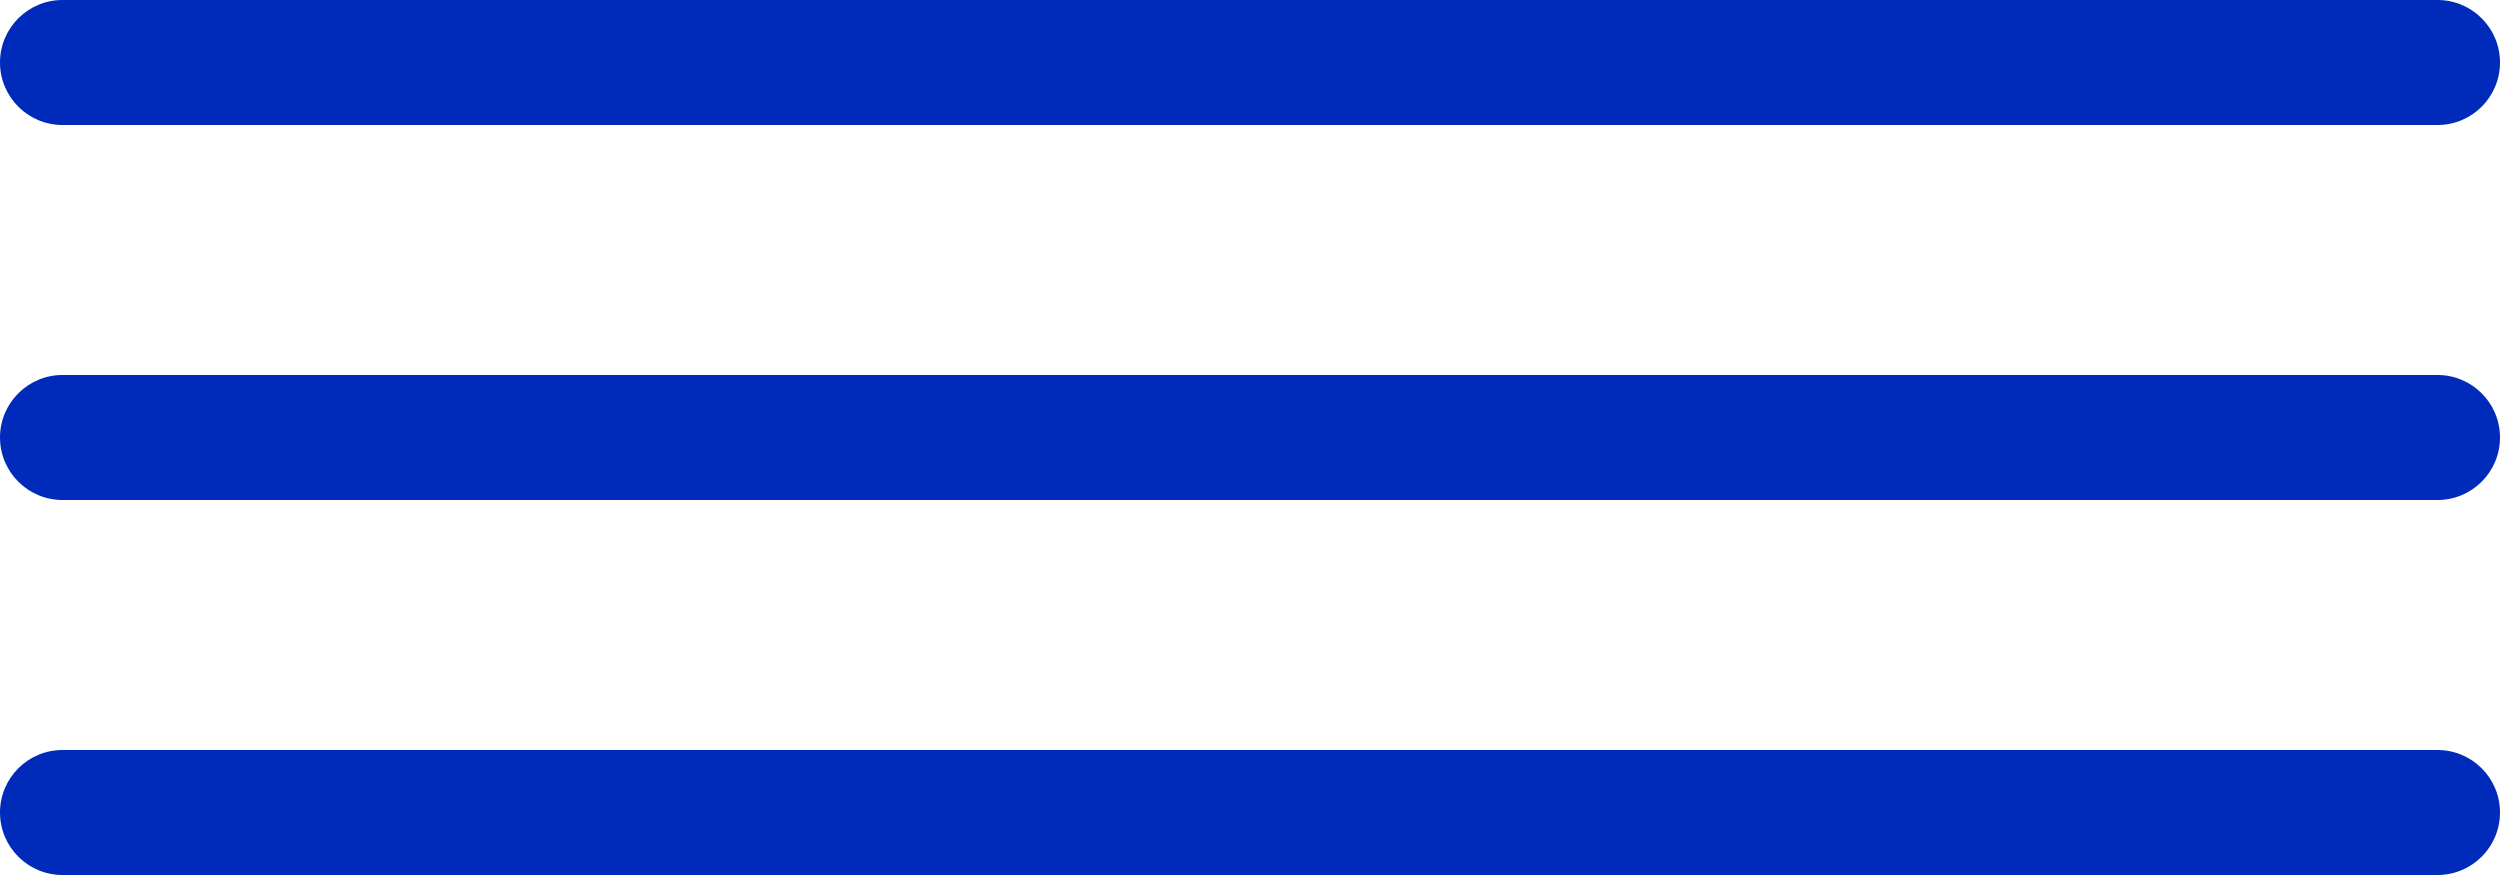
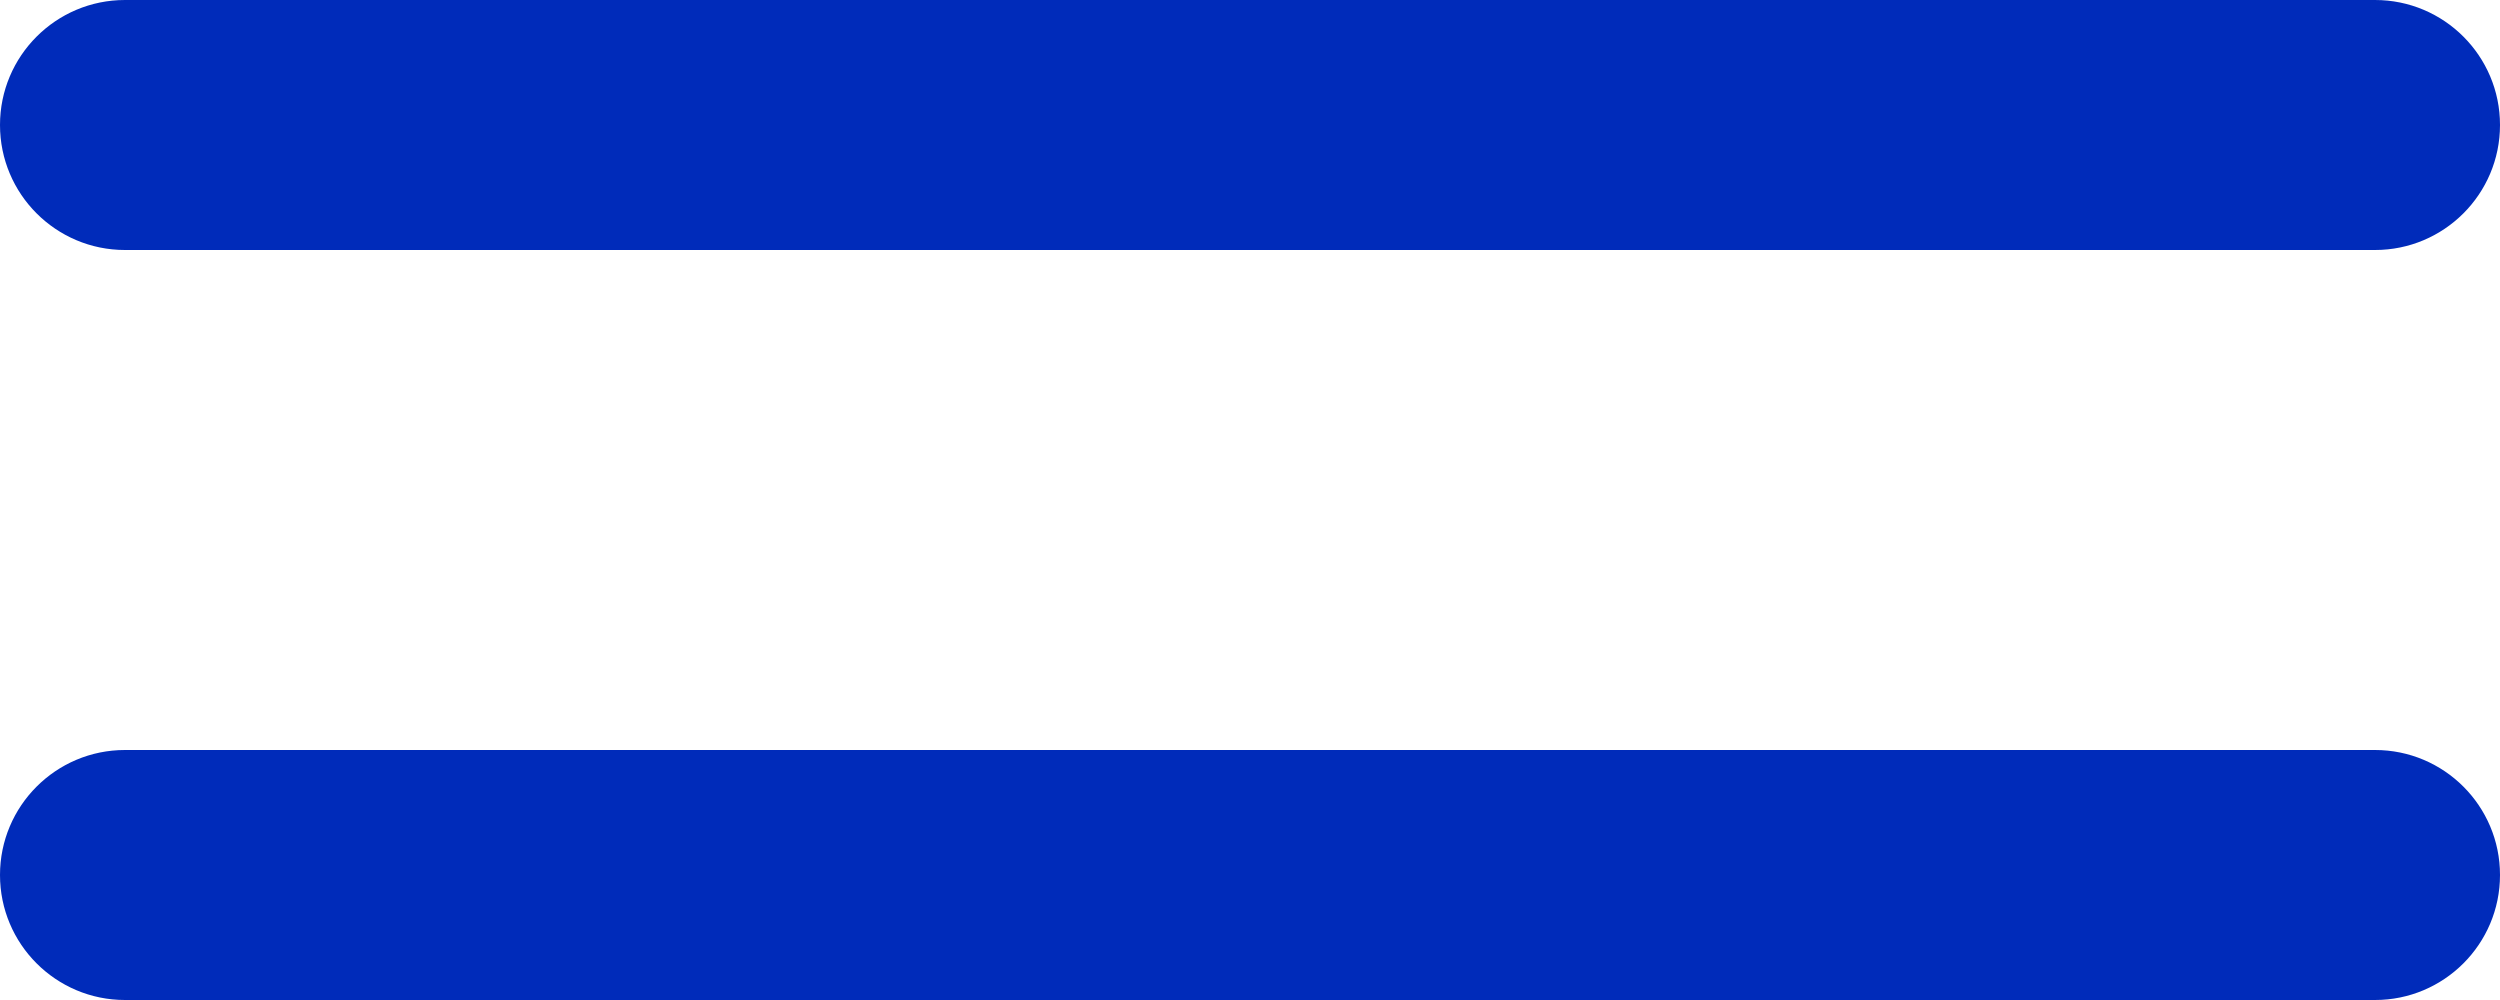
- <svg xmlns="http://www.w3.org/2000/svg" width="20" height="7" viewBox="0 0 20 7" fill="none">
-   <rect width="20" height="1" rx="0.5" fill="#002BBA" />
-   <rect y="3" width="20" height="1" rx="0.5" fill="#002BBA" />
-   <rect y="6" width="20" height="1" rx="0.5" fill="#002BBA" />
+ <svg xmlns="http://www.w3.org/2000/svg" width="20" height="8" viewBox="0 0 20 8" fill="none">
+   <rect width="20" height="2" rx="1" fill="#002BBA" />
+   <rect y="6" width="20" height="2" rx="1" fill="#002BBA" />
</svg>
